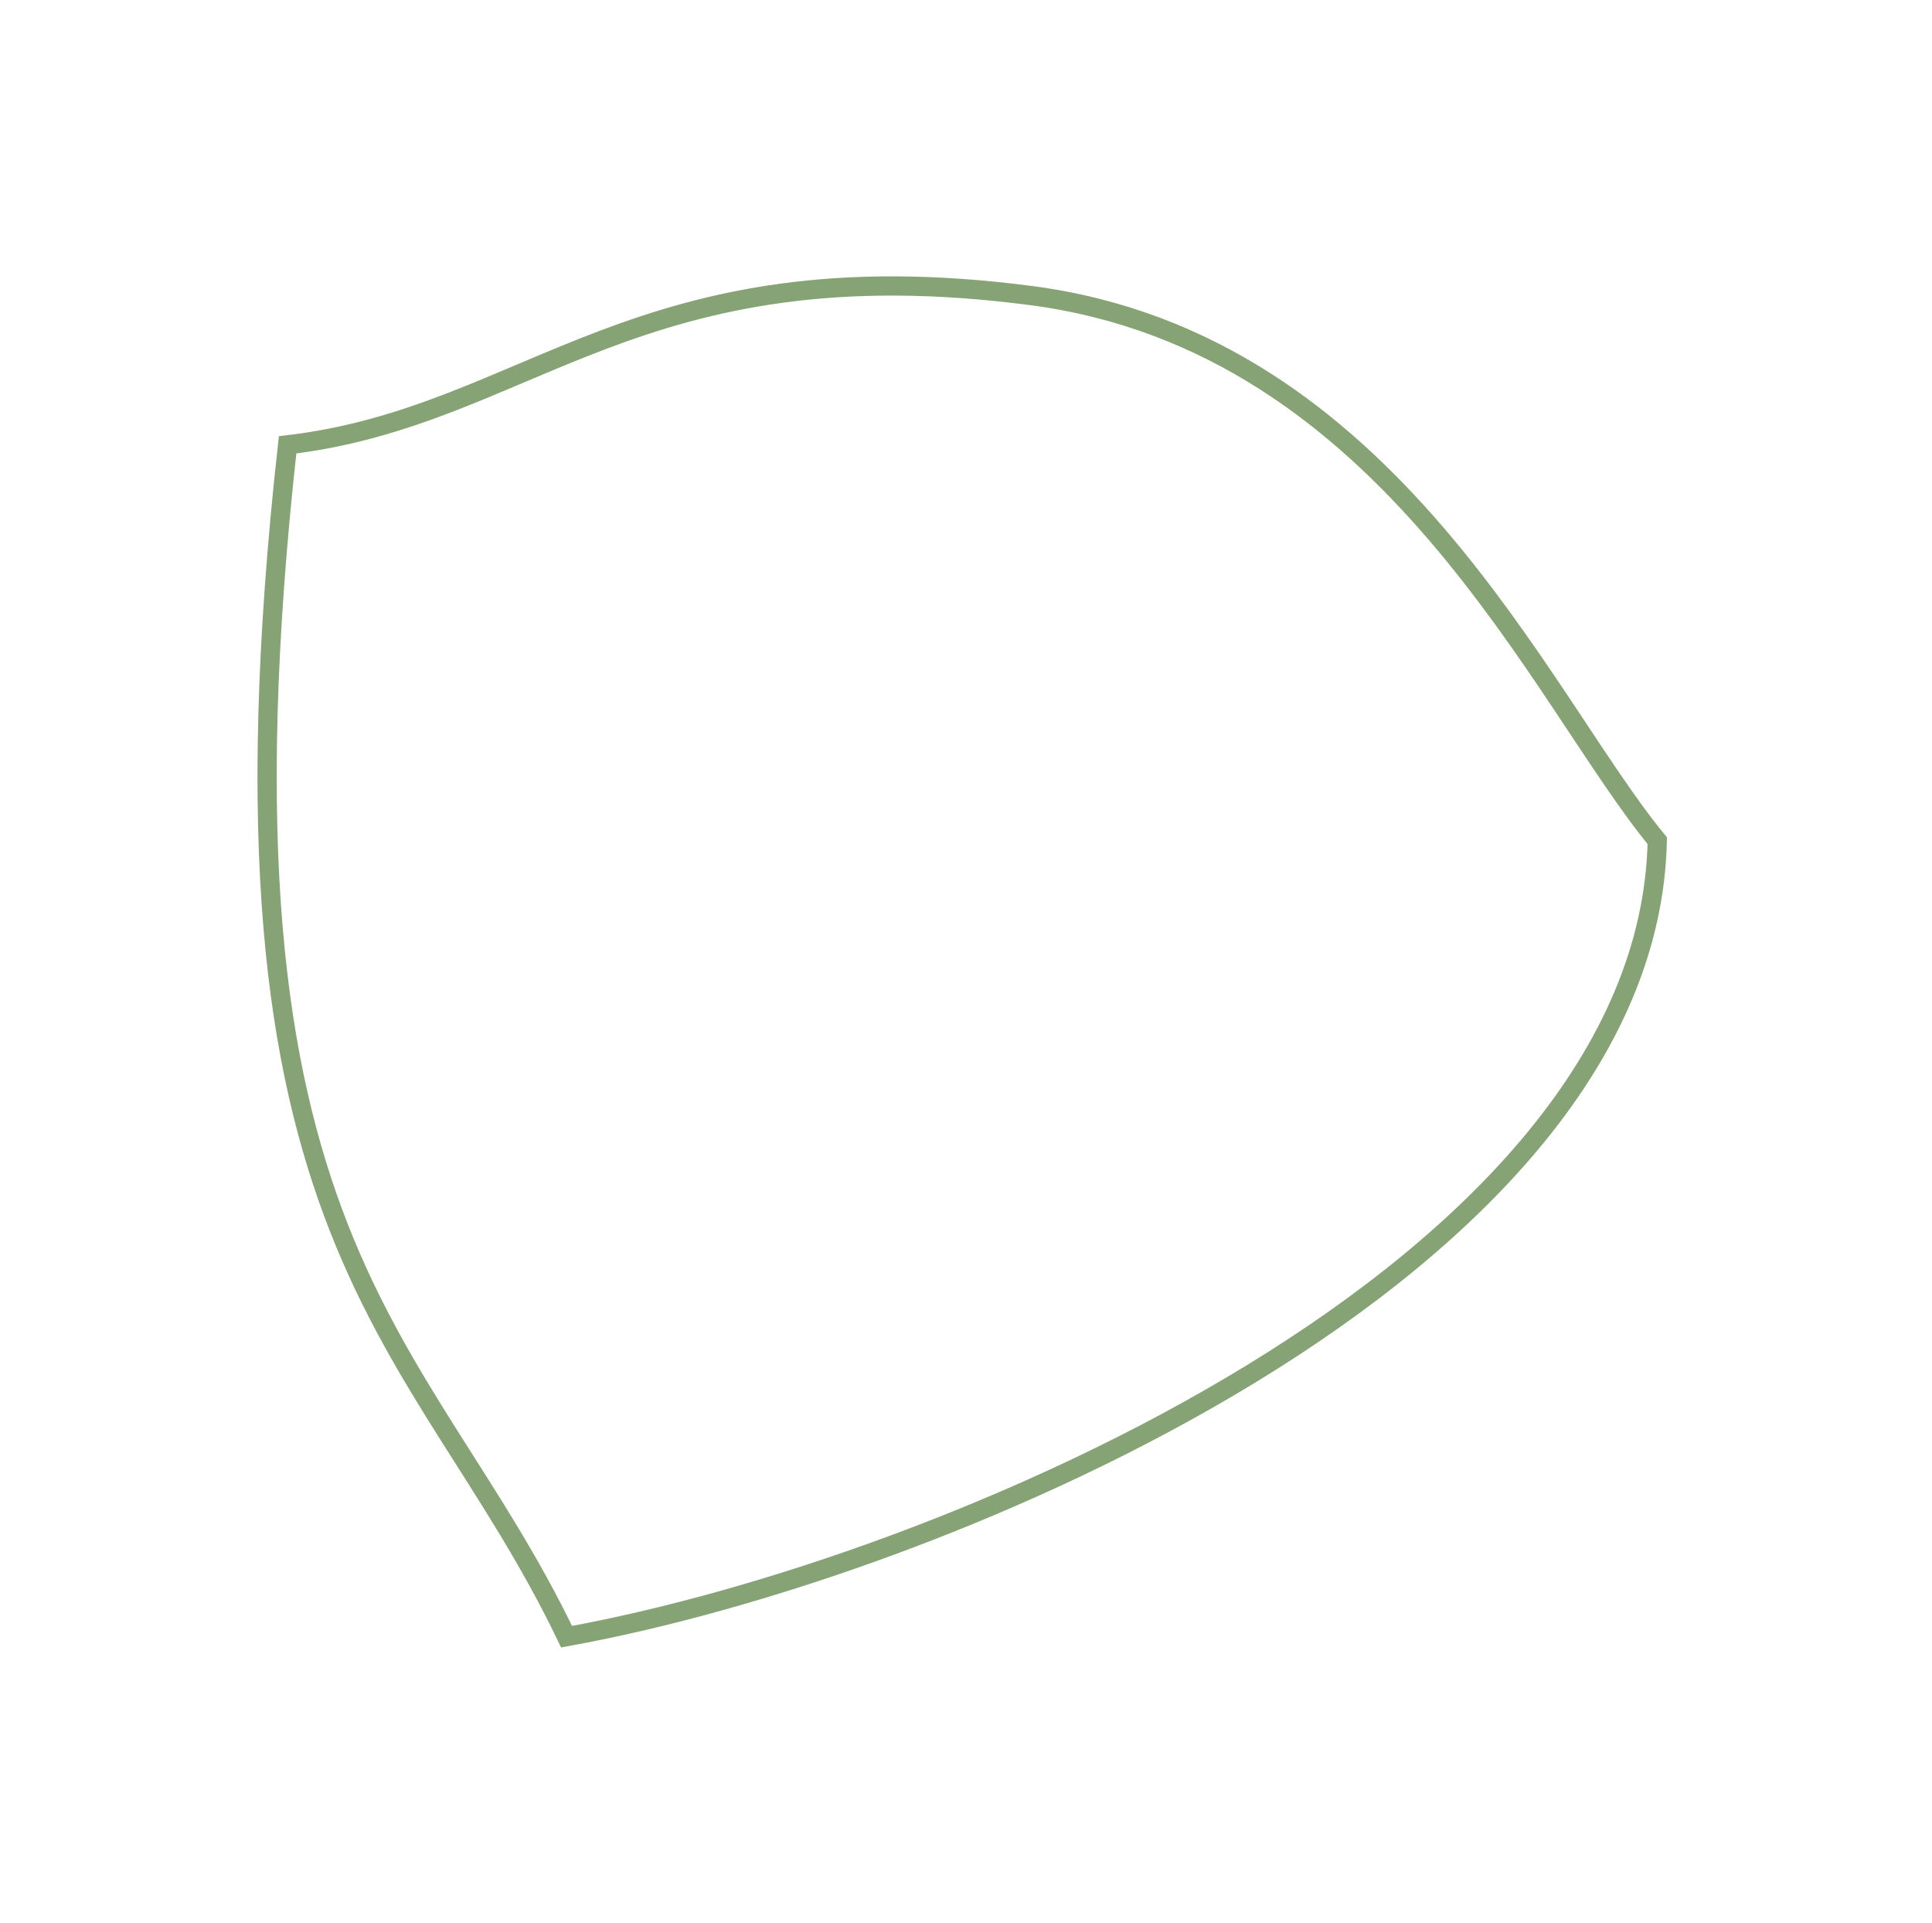
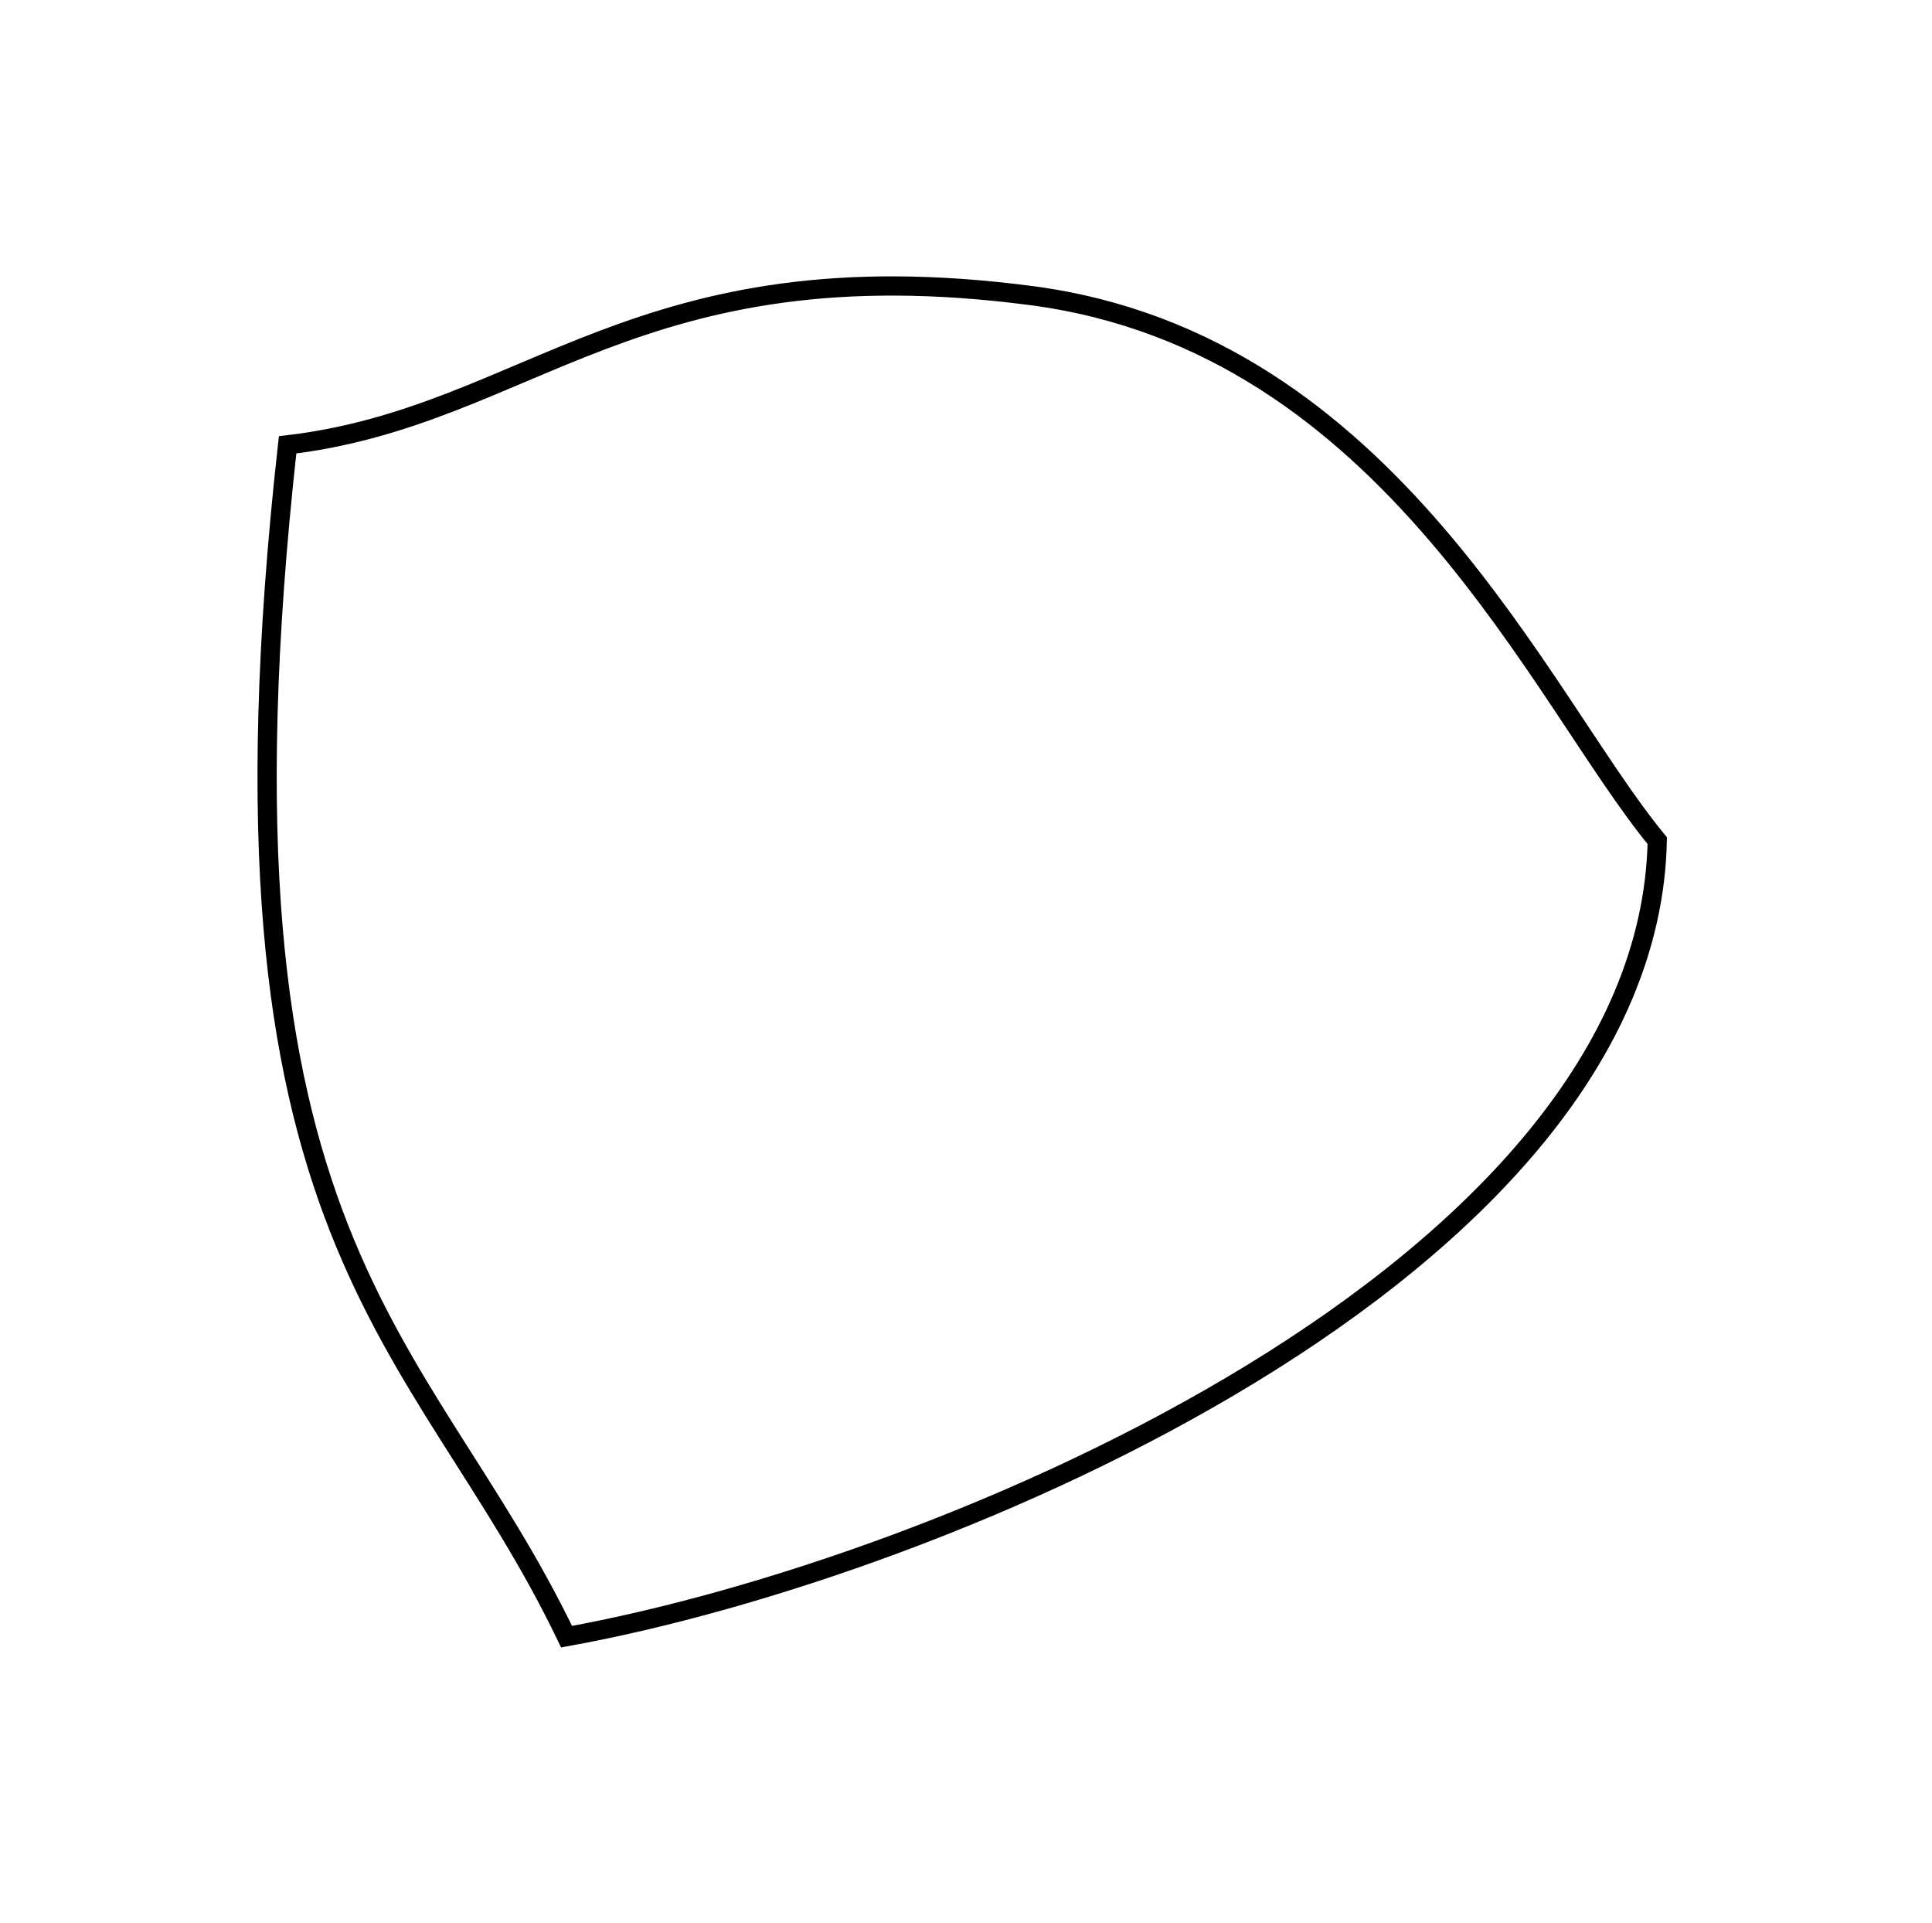
<svg xmlns="http://www.w3.org/2000/svg" width="201" height="200" viewBox="0 0 201 200" fill="none">
-   <path d="M58.943 170.251C43.753 138.627 20.638 129.762 29.921 46.273C55.162 43.306 66.193 25.361 107.306 30.751C144.71 35.654 160.325 72.82 172.417 87.446C171.485 132.047 98.602 163.084 58.943 170.251Z" stroke="#85A374" stroke-width="2" />
+   <path d="M58.943 170.251C43.753 138.627 20.638 129.762 29.921 46.273C55.162 43.306 66.193 25.361 107.306 30.751C144.71 35.654 160.325 72.82 172.417 87.446C171.485 132.047 98.602 163.084 58.943 170.251Z" stroke="currentColor" stroke-width="2" />
</svg>
